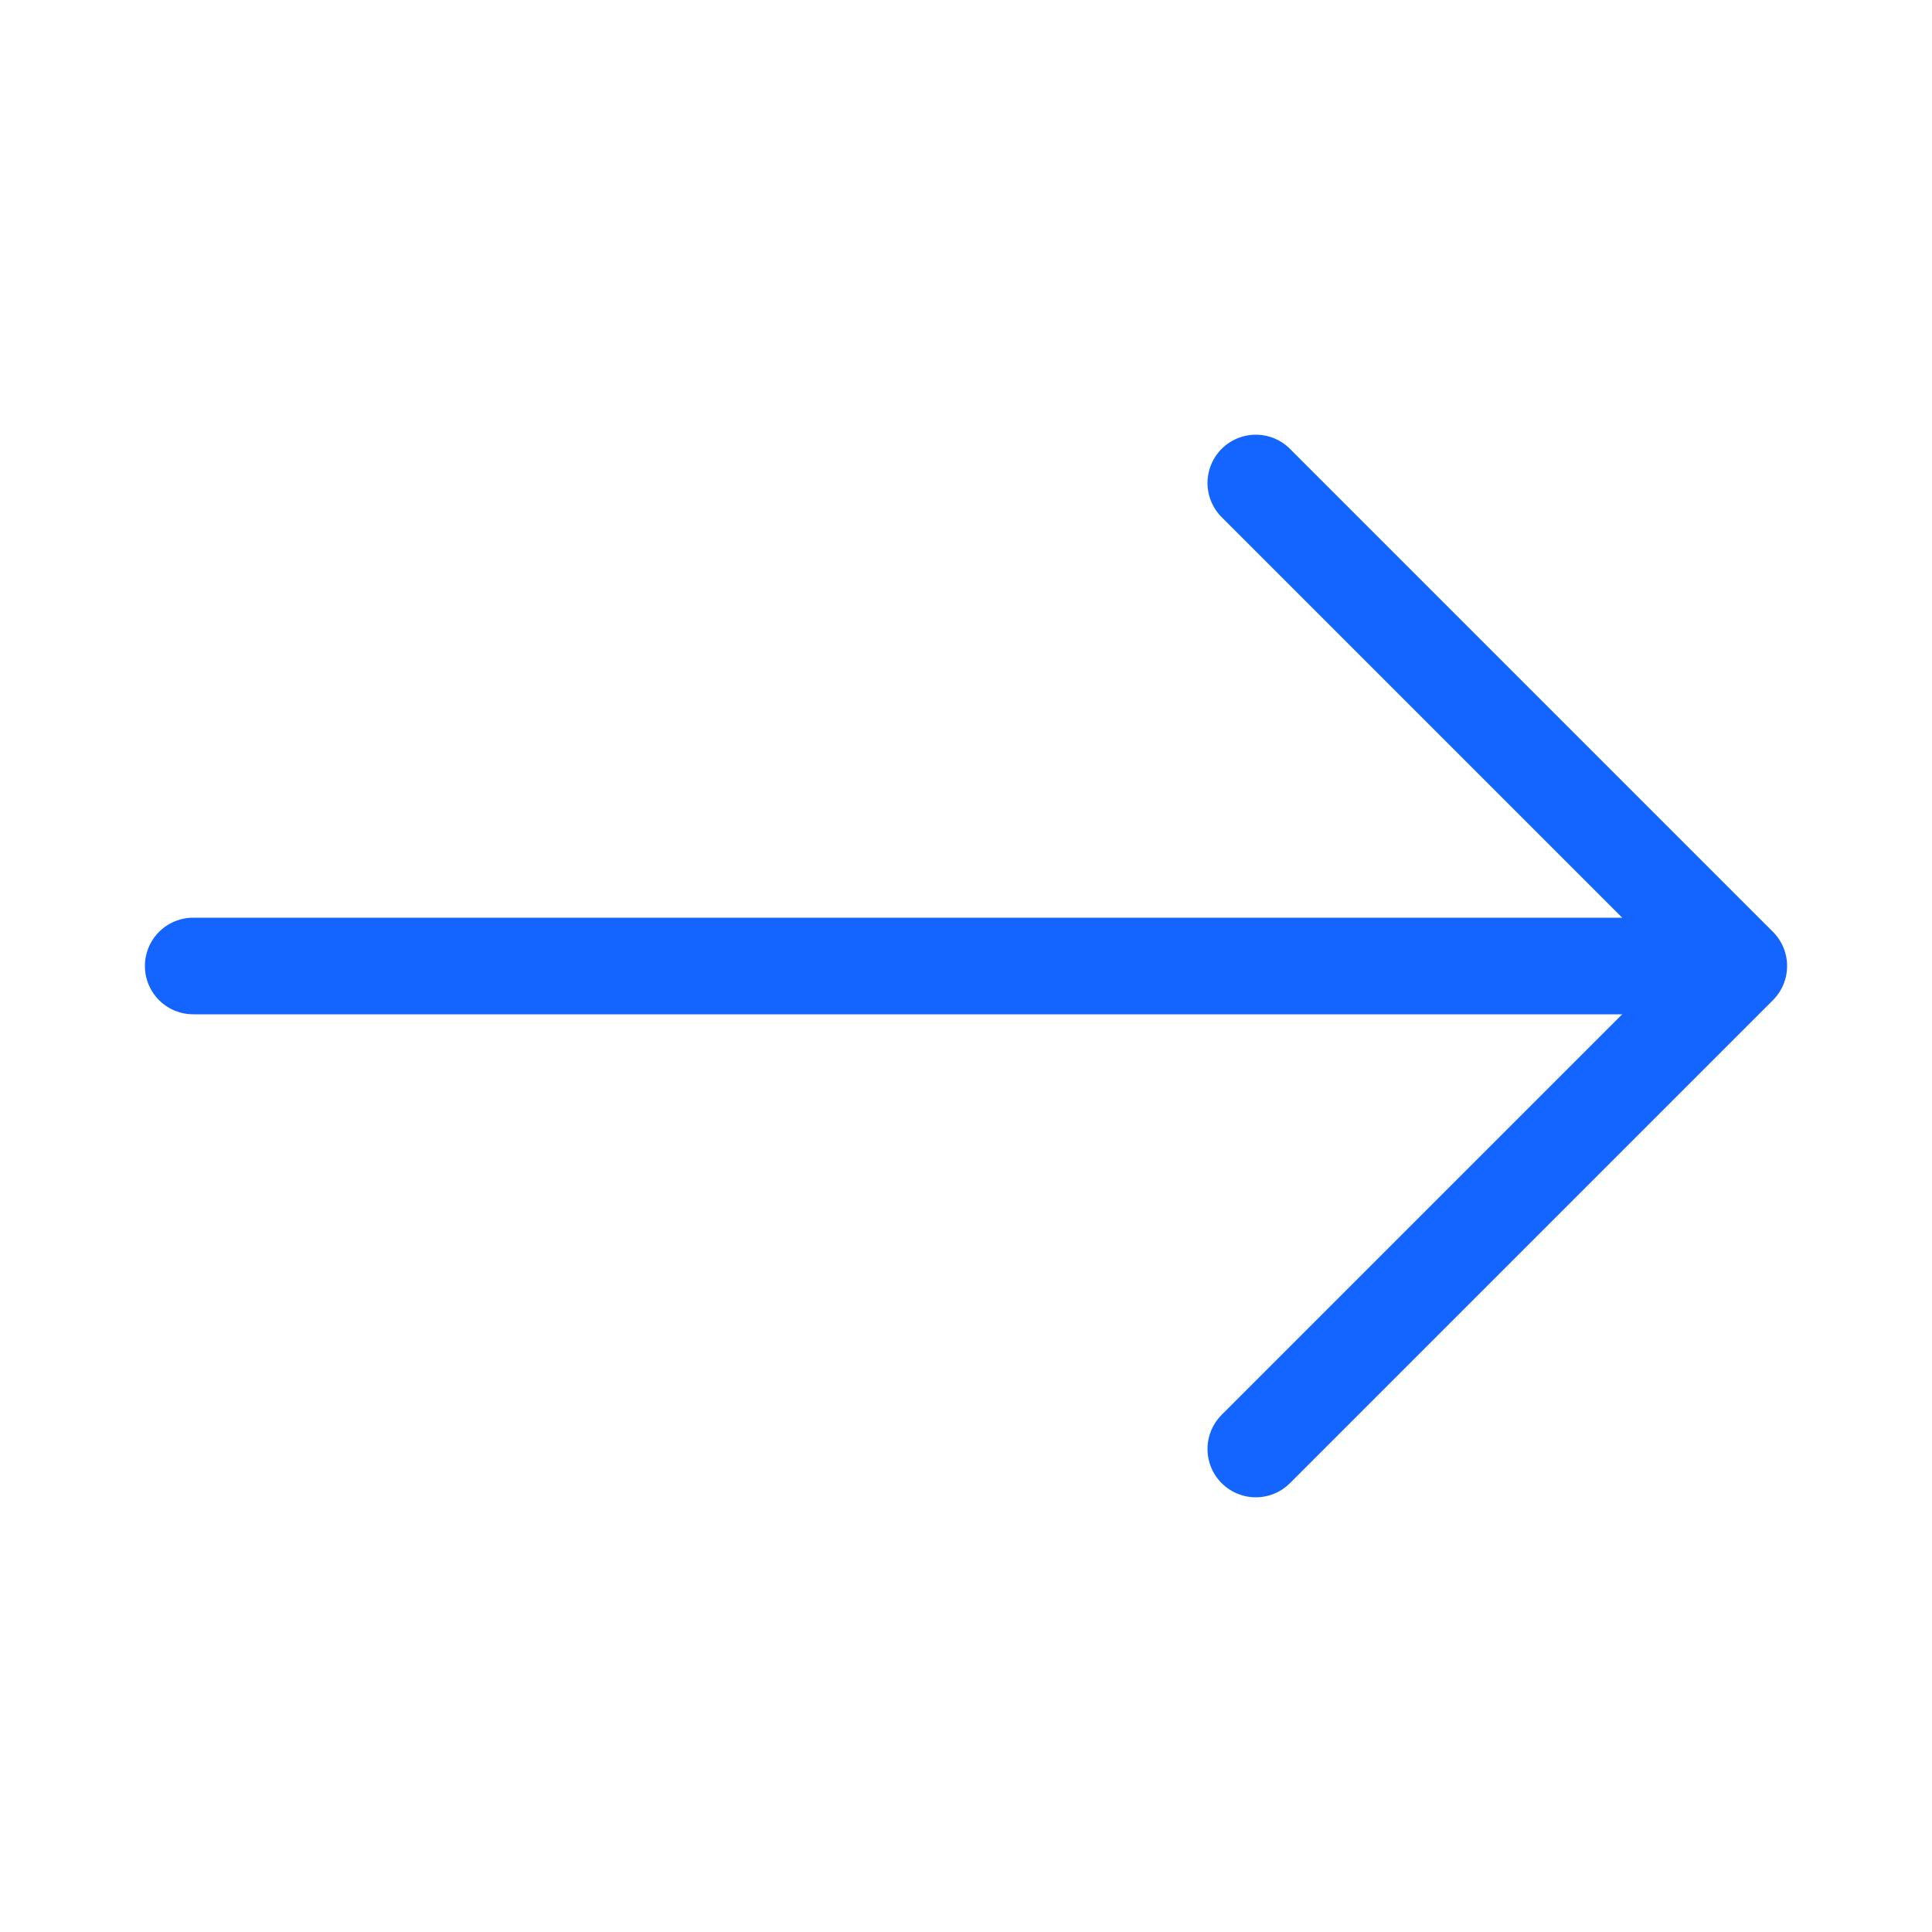
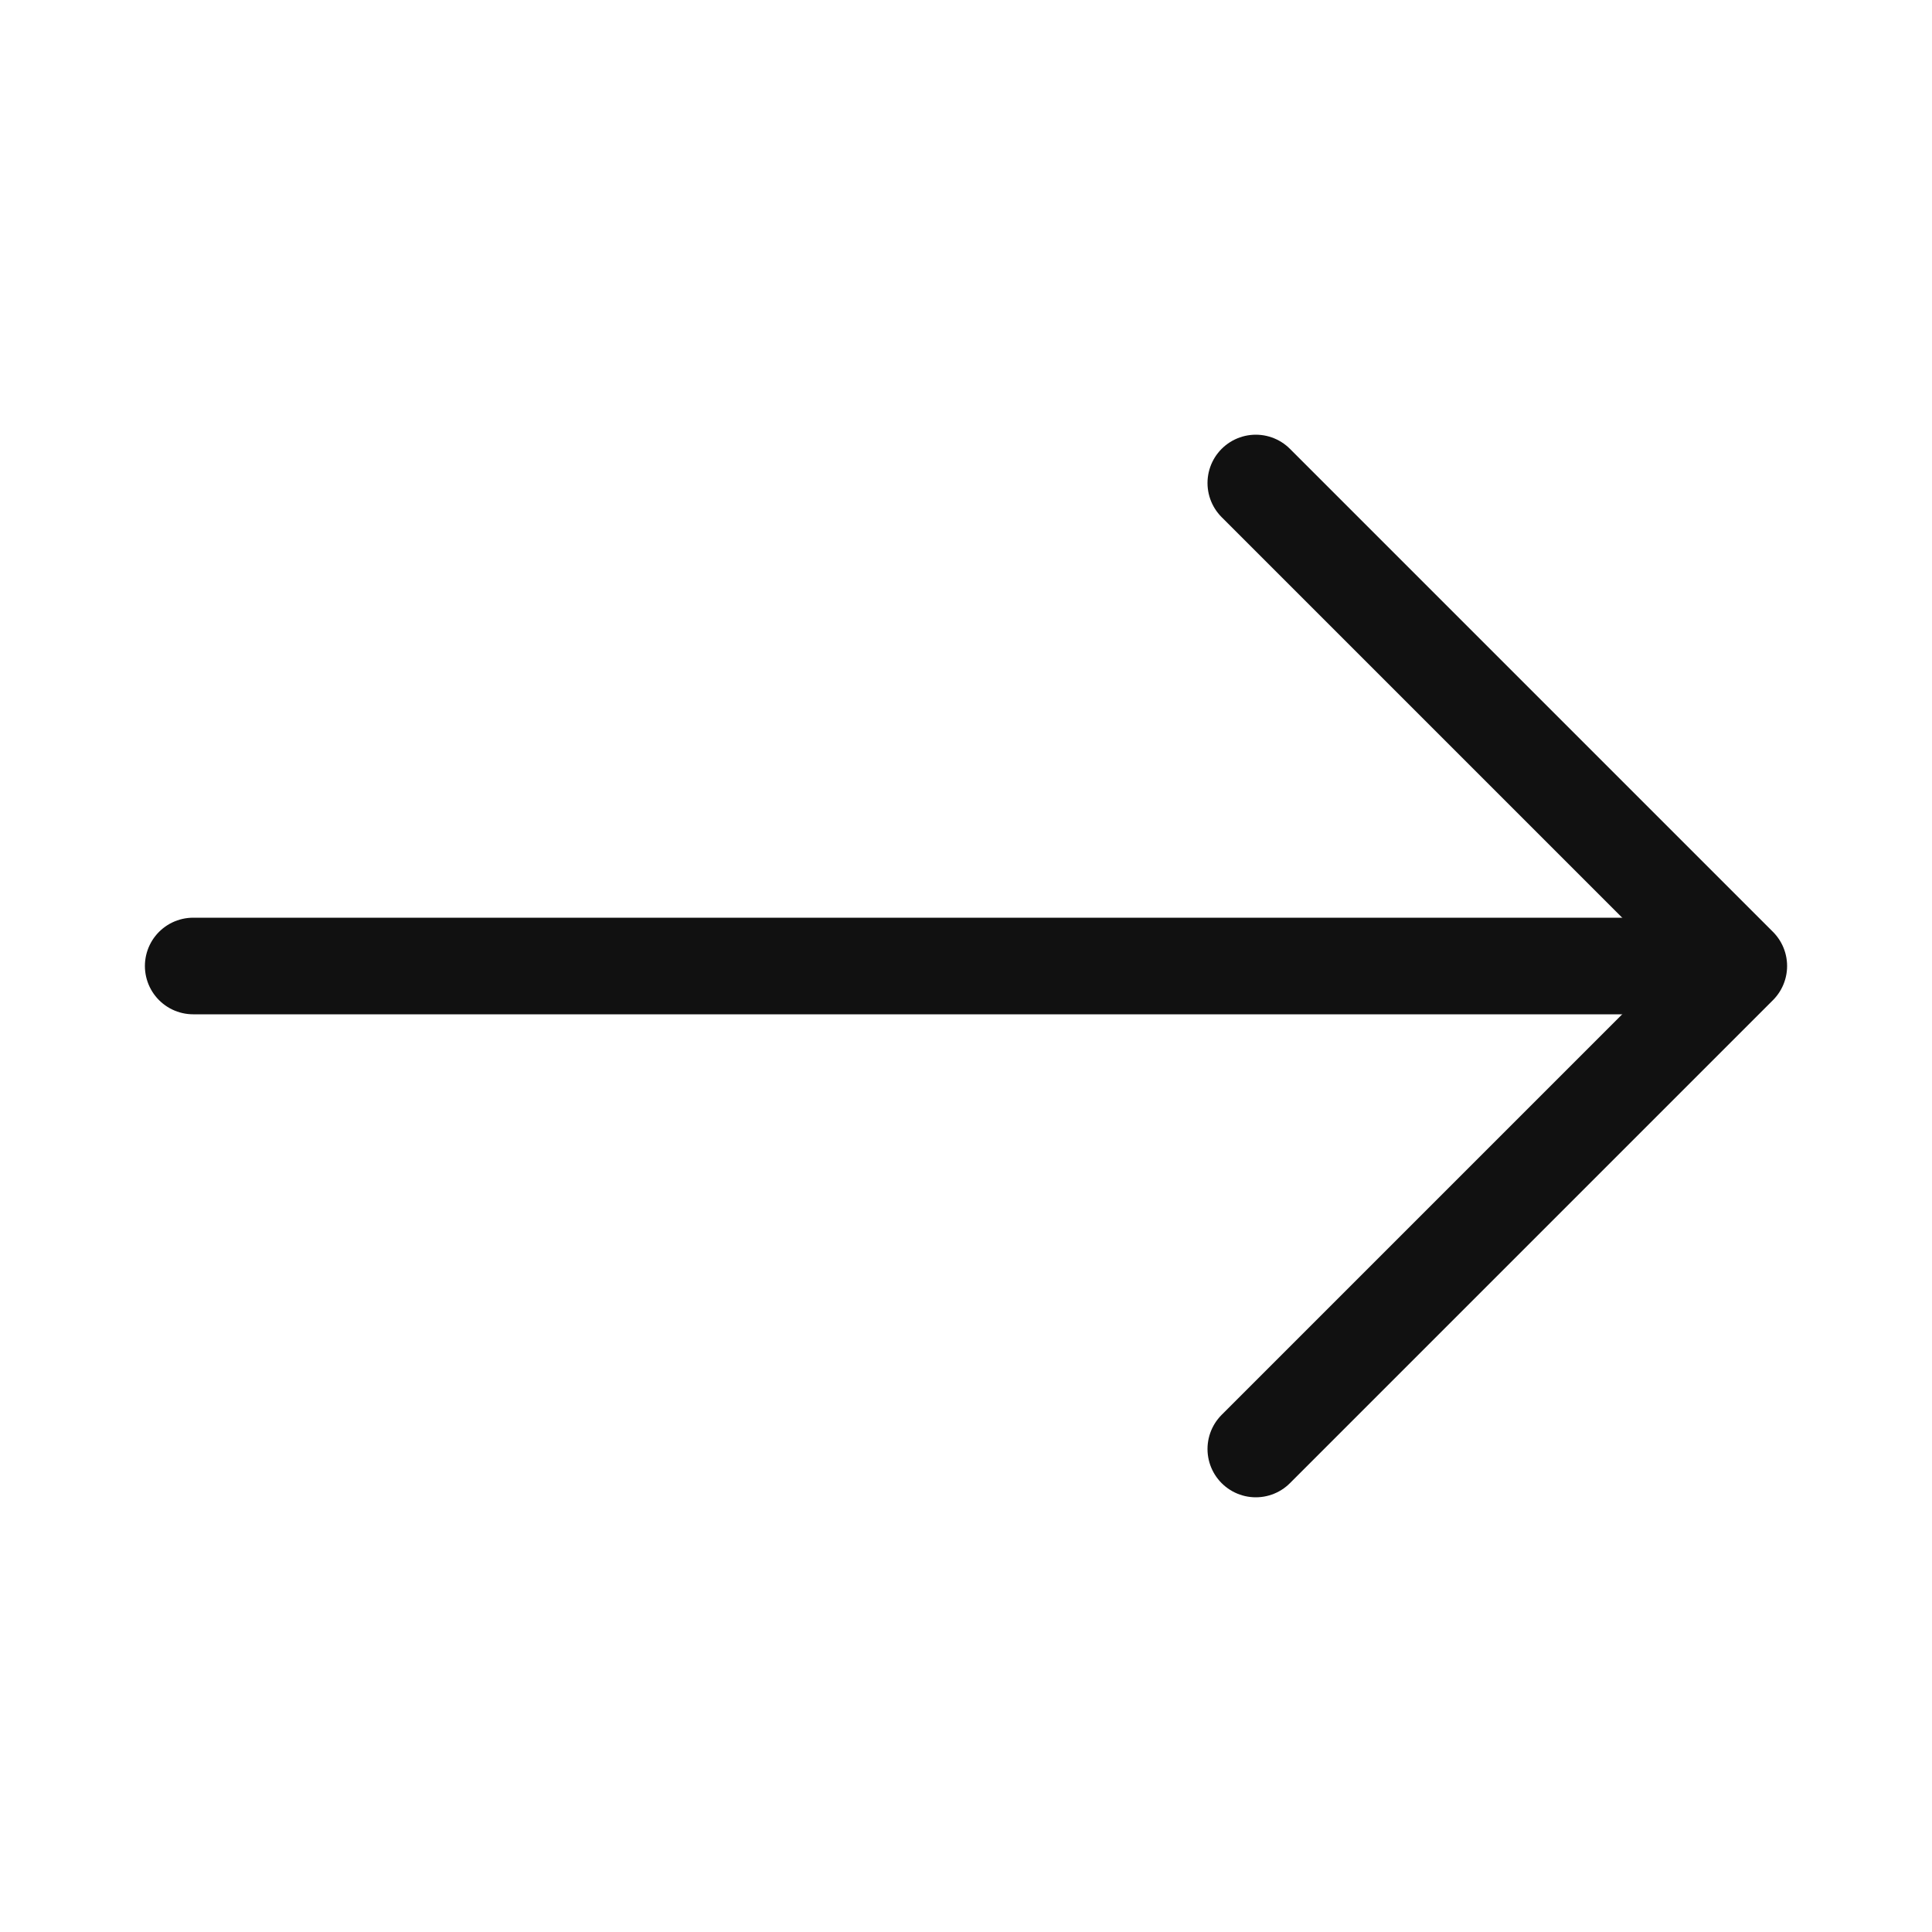
- <svg xmlns="http://www.w3.org/2000/svg" focusable="false" preserveAspectRatio="xMidYMid meet" width="20" height="20" viewBox="0 0 20 20" fill="none" stroke="rgb(20,100,255)" stroke-linecap="round" aria-hidden="true">
+ <svg xmlns="http://www.w3.org/2000/svg" focusable="false" preserveAspectRatio="xMidYMid meet" width="20" height="20" viewBox="0 0 20 20" fill="none" stroke="#111111" stroke-linecap="round" aria-hidden="true">
  <path d="M 2 10 L 17 10" />
  <path d="M 13 5 L 18 10 L 13 15" stroke-linejoin="round" />
</svg>
